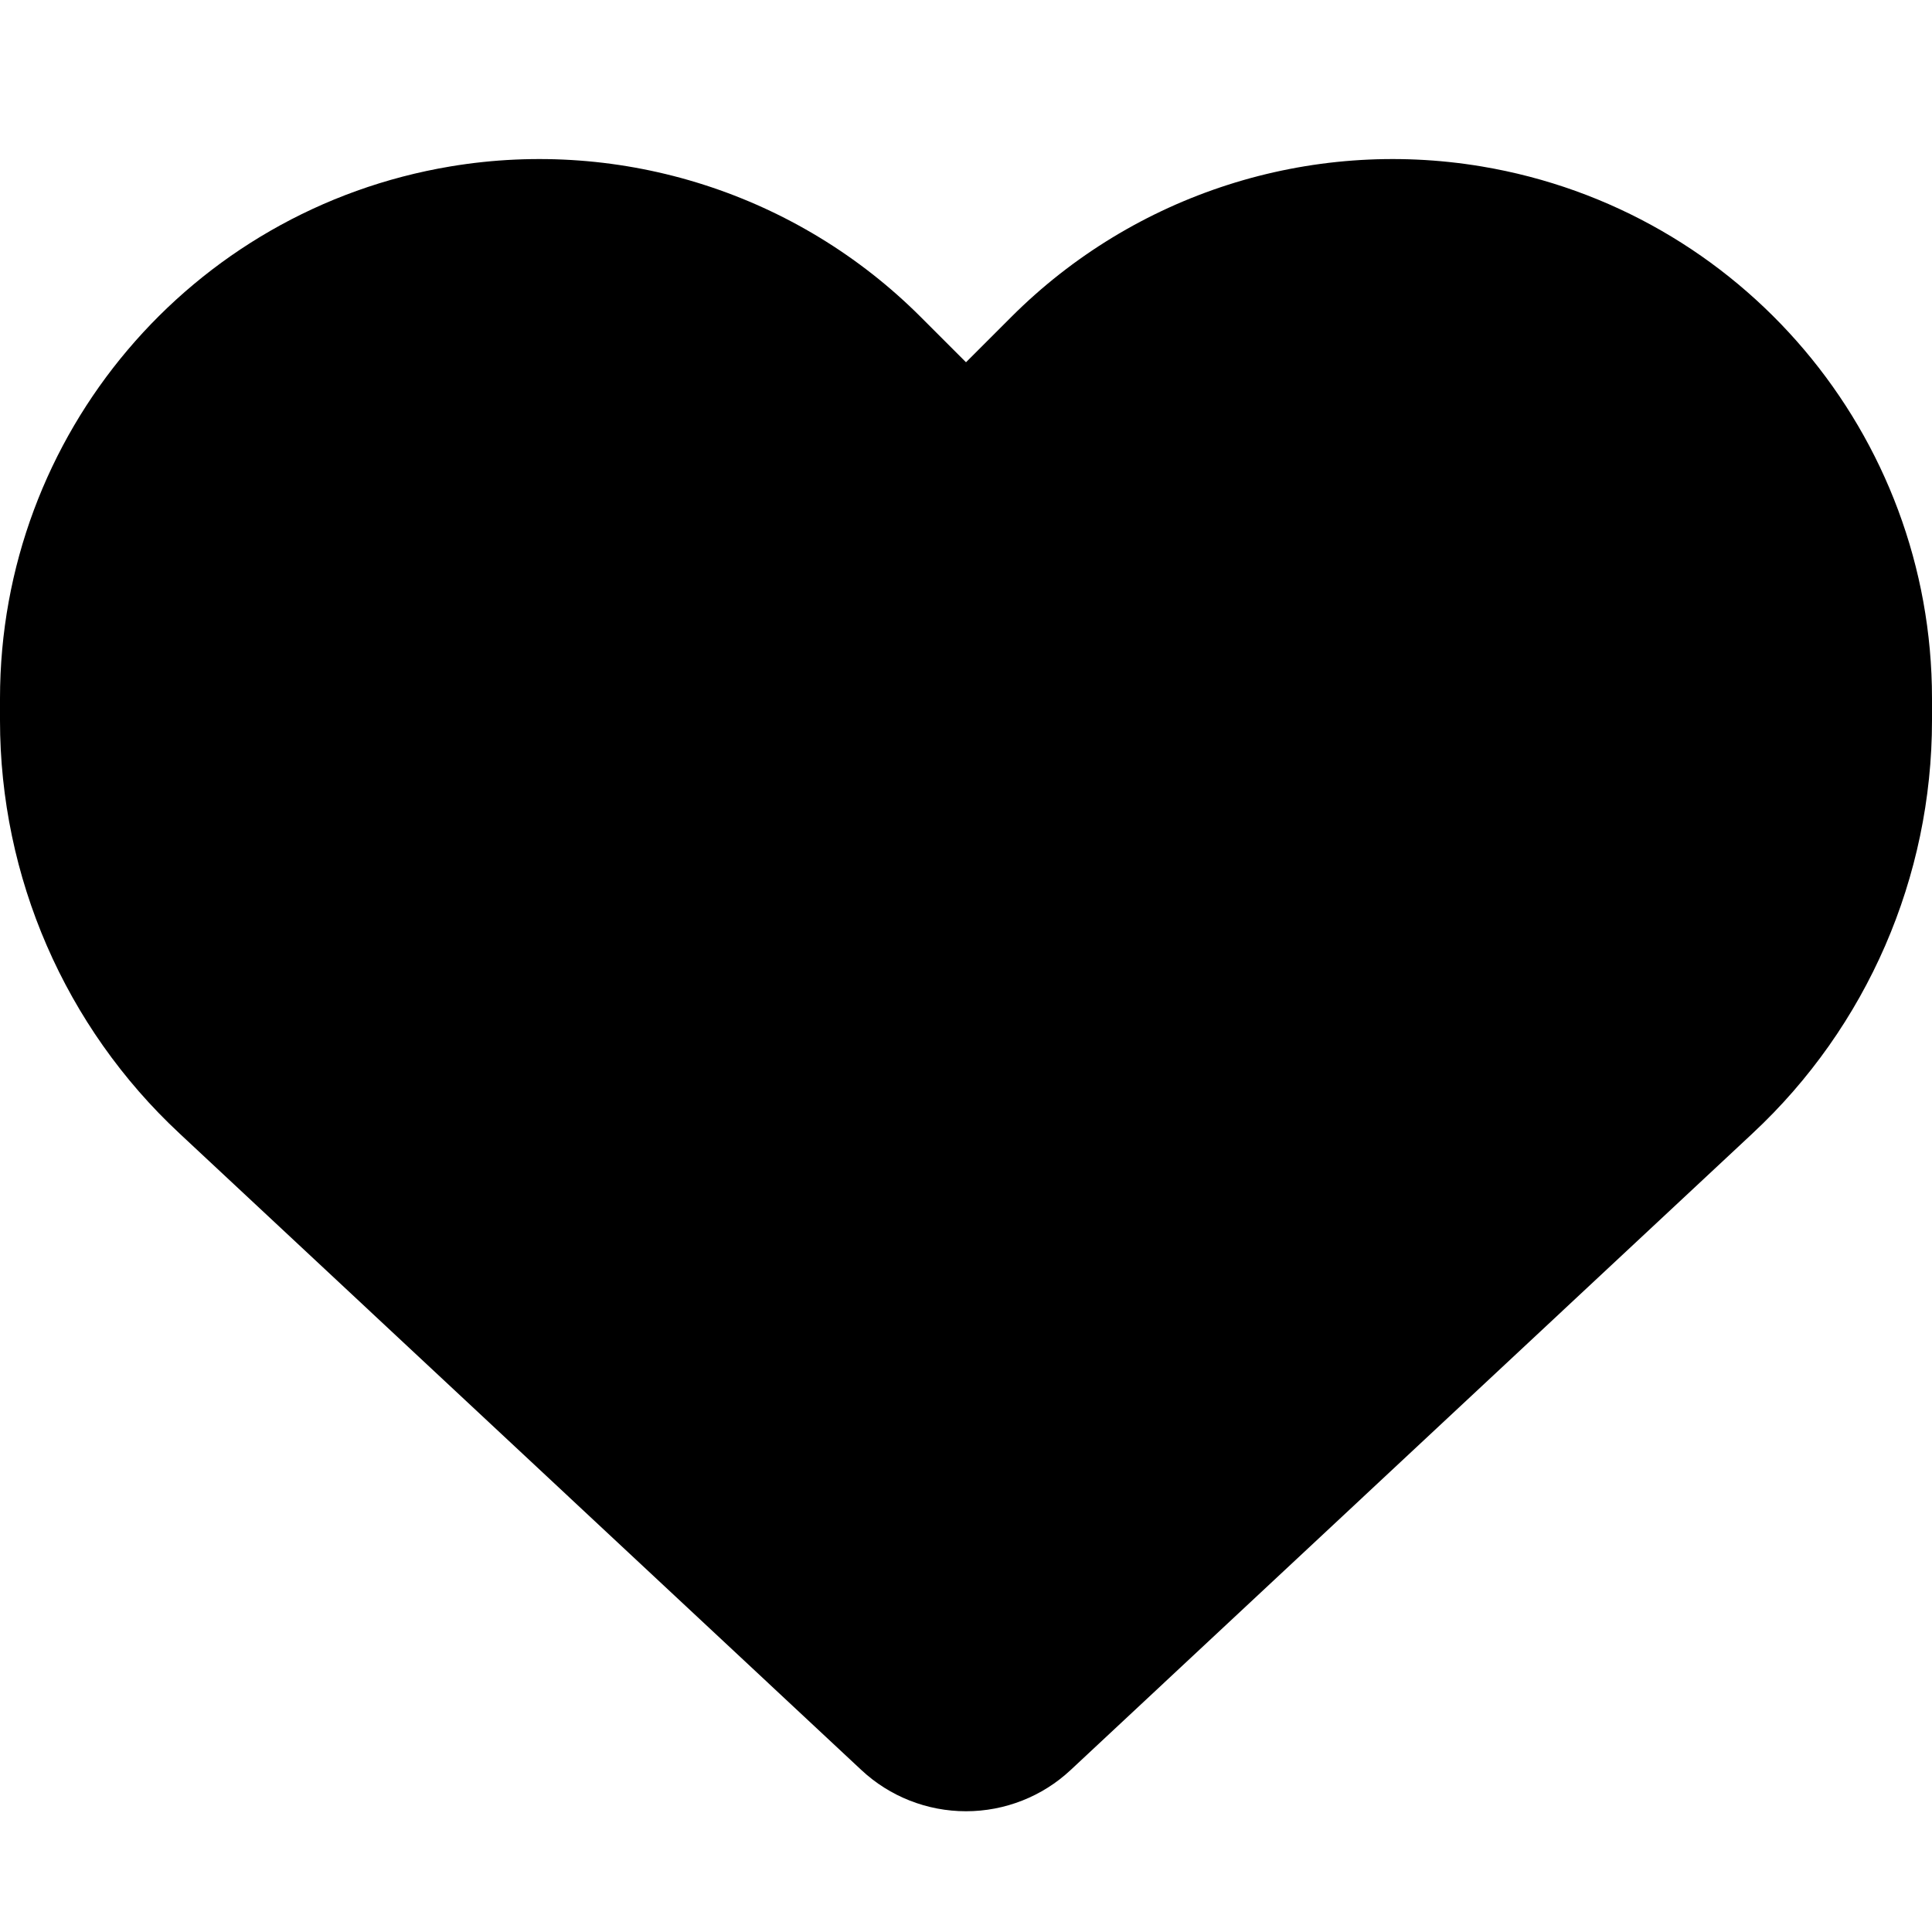
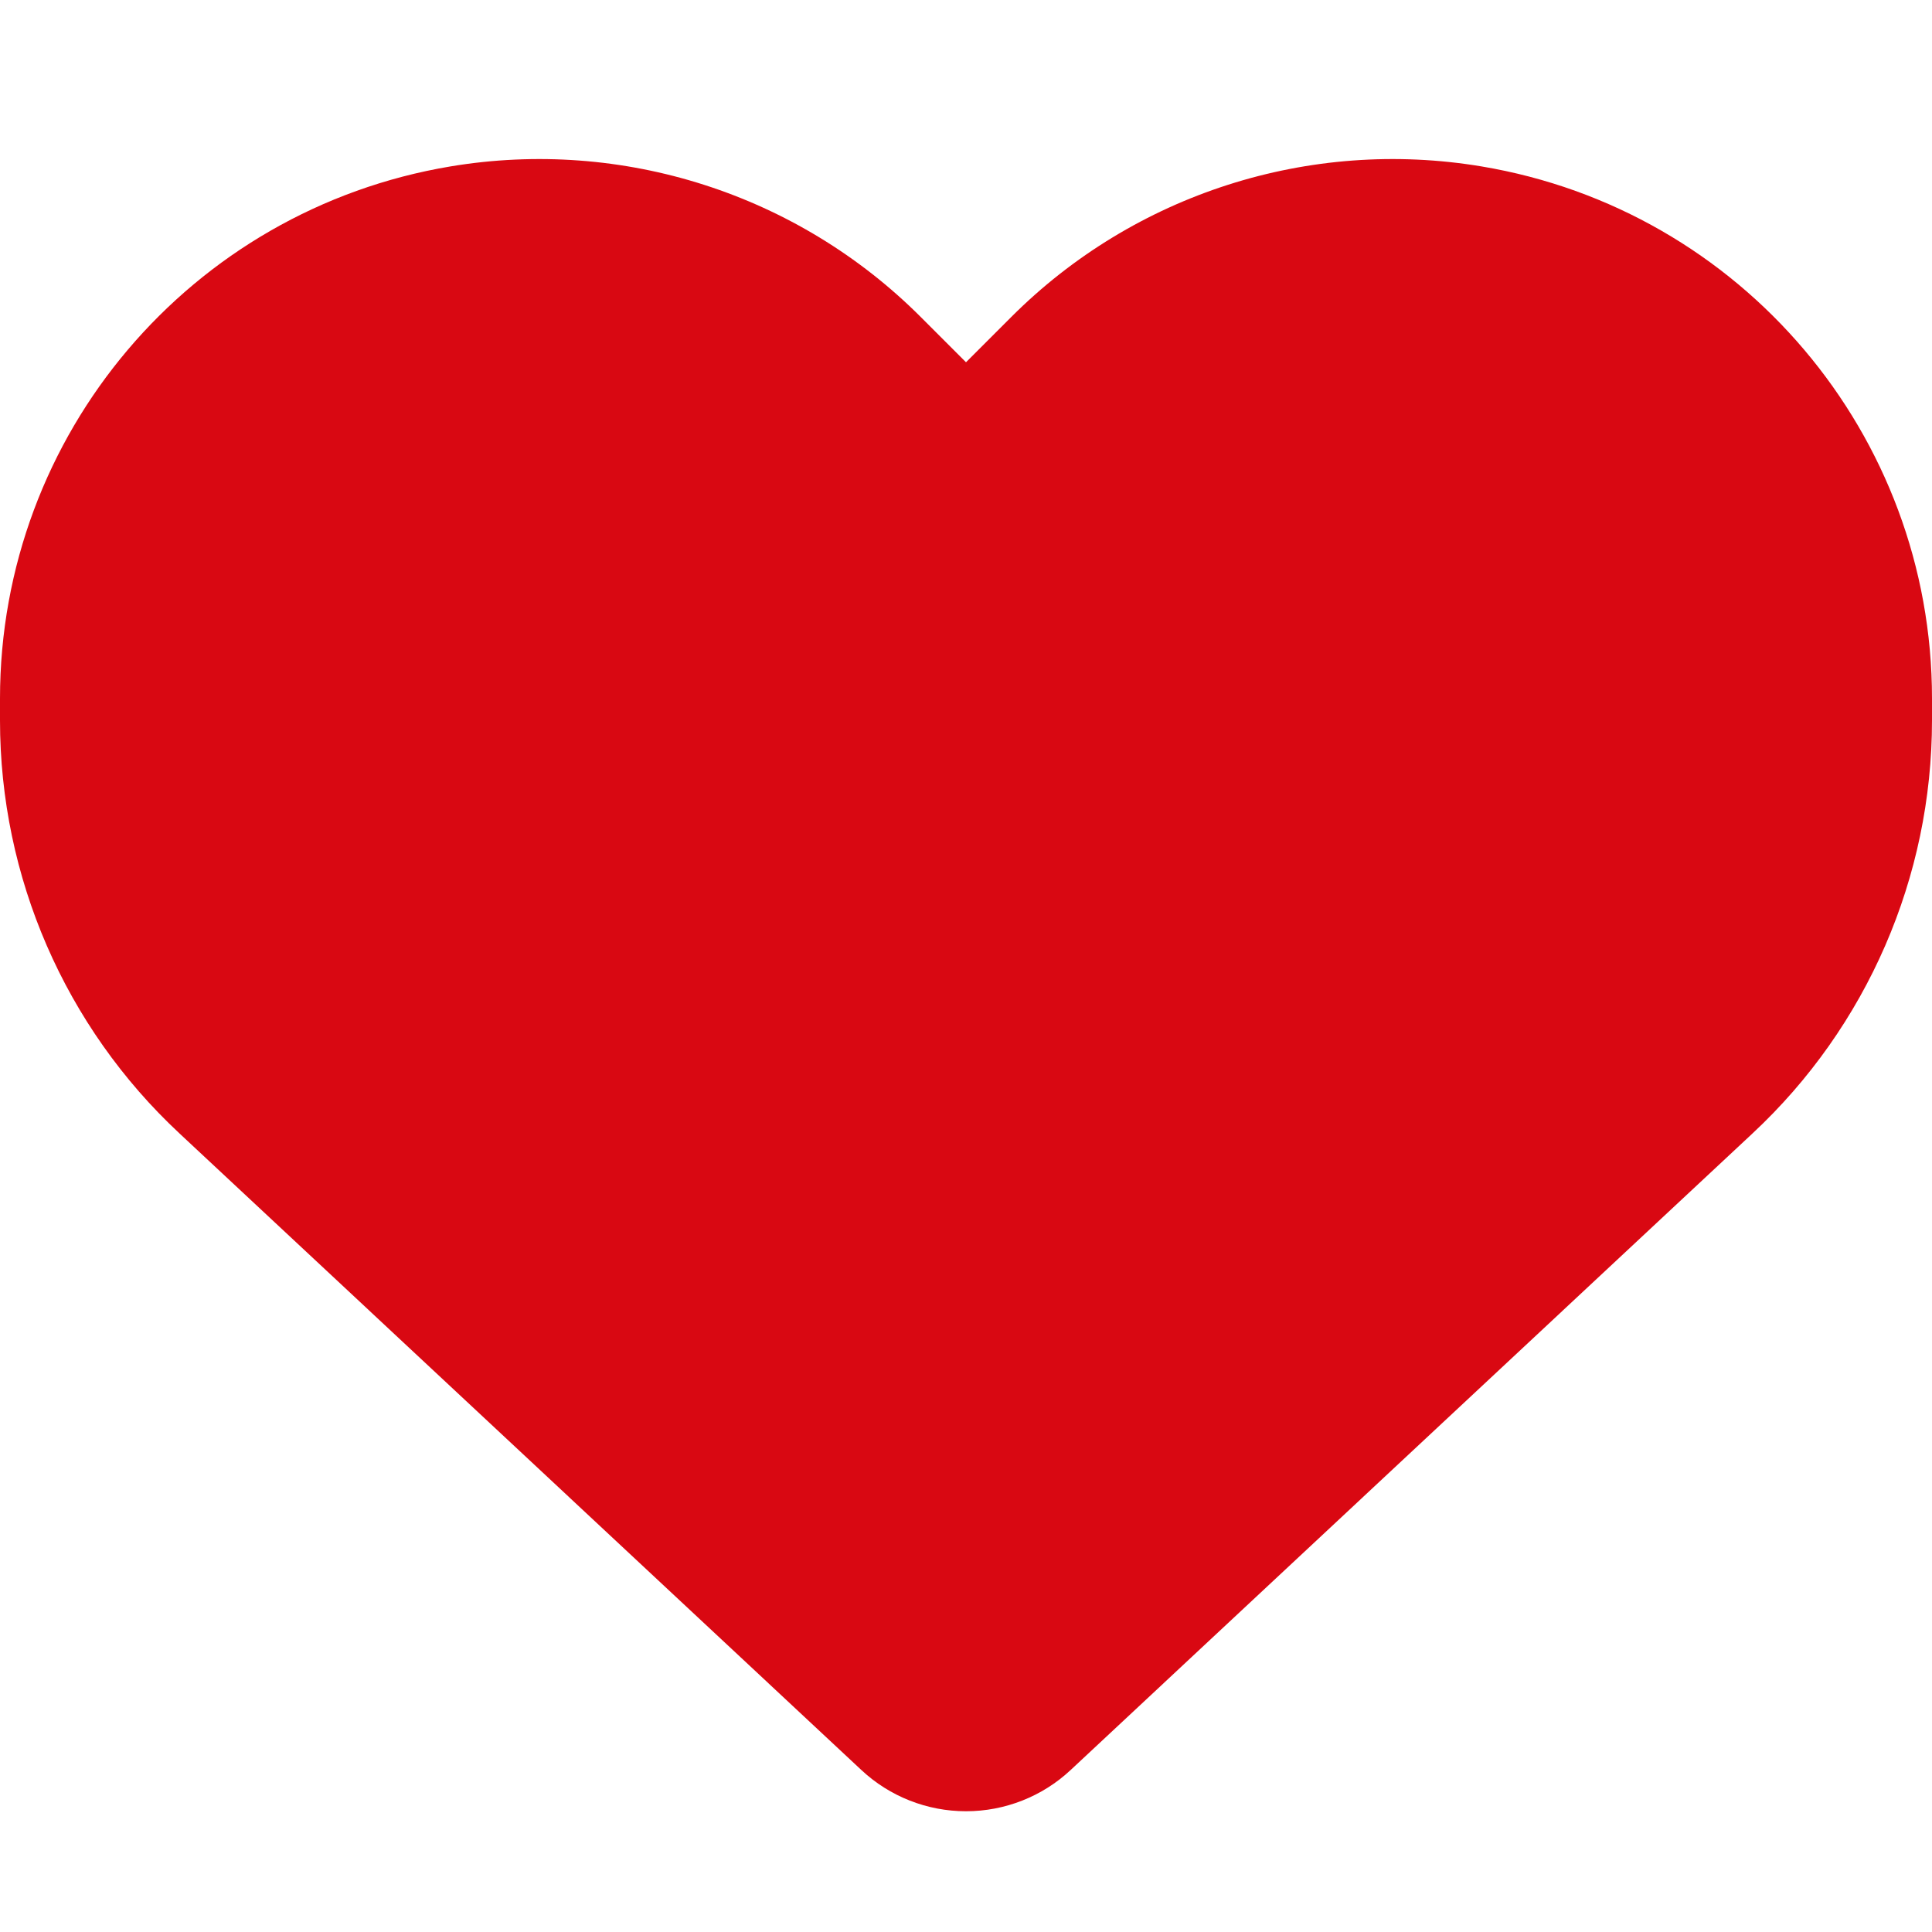
- <svg xmlns="http://www.w3.org/2000/svg" viewBox="0 0 512 512">
+ <svg xmlns="http://www.w3.org/2000/svg" fill="#d90812" viewBox="0 0 512 512">
  <path d="M47.6 300.4L228.3 469.1c7.5 7 17.4 10.9 27.7 10.9s20.2-3.9 27.7-10.9L464.4 300.4c30.4-28.3 47.6-68 47.6-109.5v-5.8c0-69.9-50.5-129.5-119.4-141C347 36.5 300.6 51.4 268 84L256 96 244 84c-32.6-32.6-79-47.5-124.6-39.9C50.5 55.6 0 115.2 0 185.1v5.8c0 41.5 17.2 81.2 47.6 109.5z" />
</svg>
